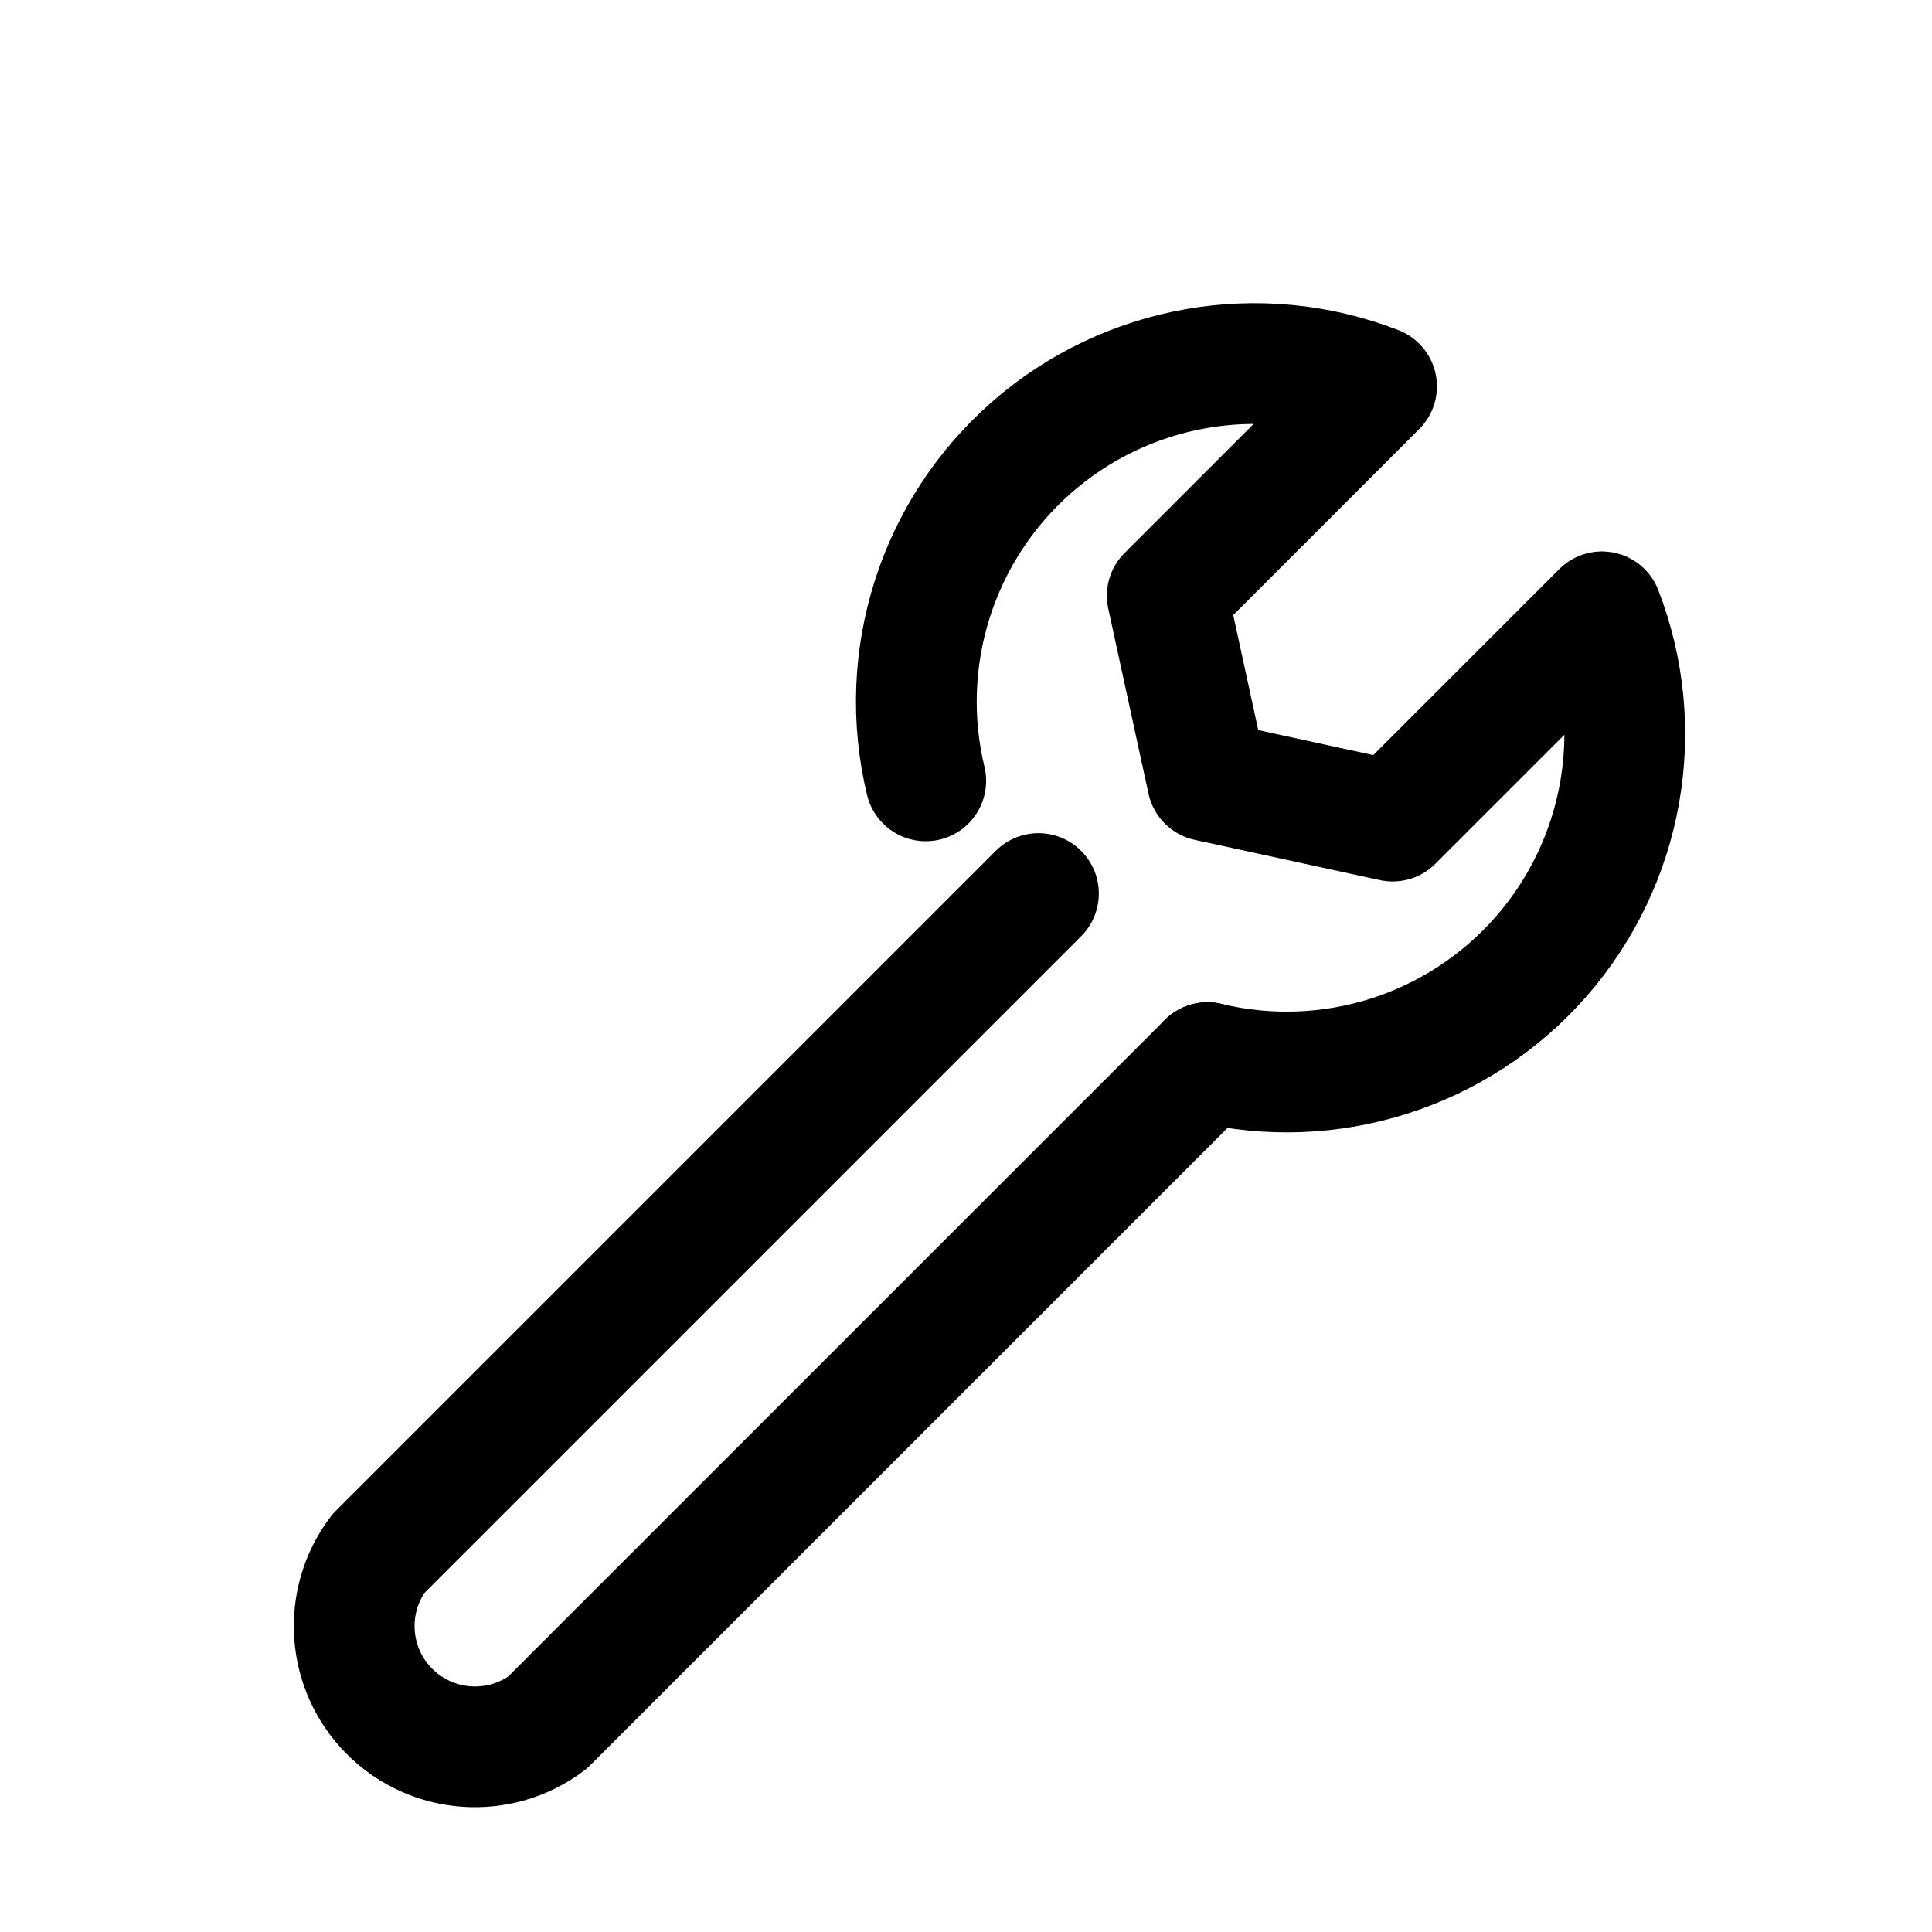
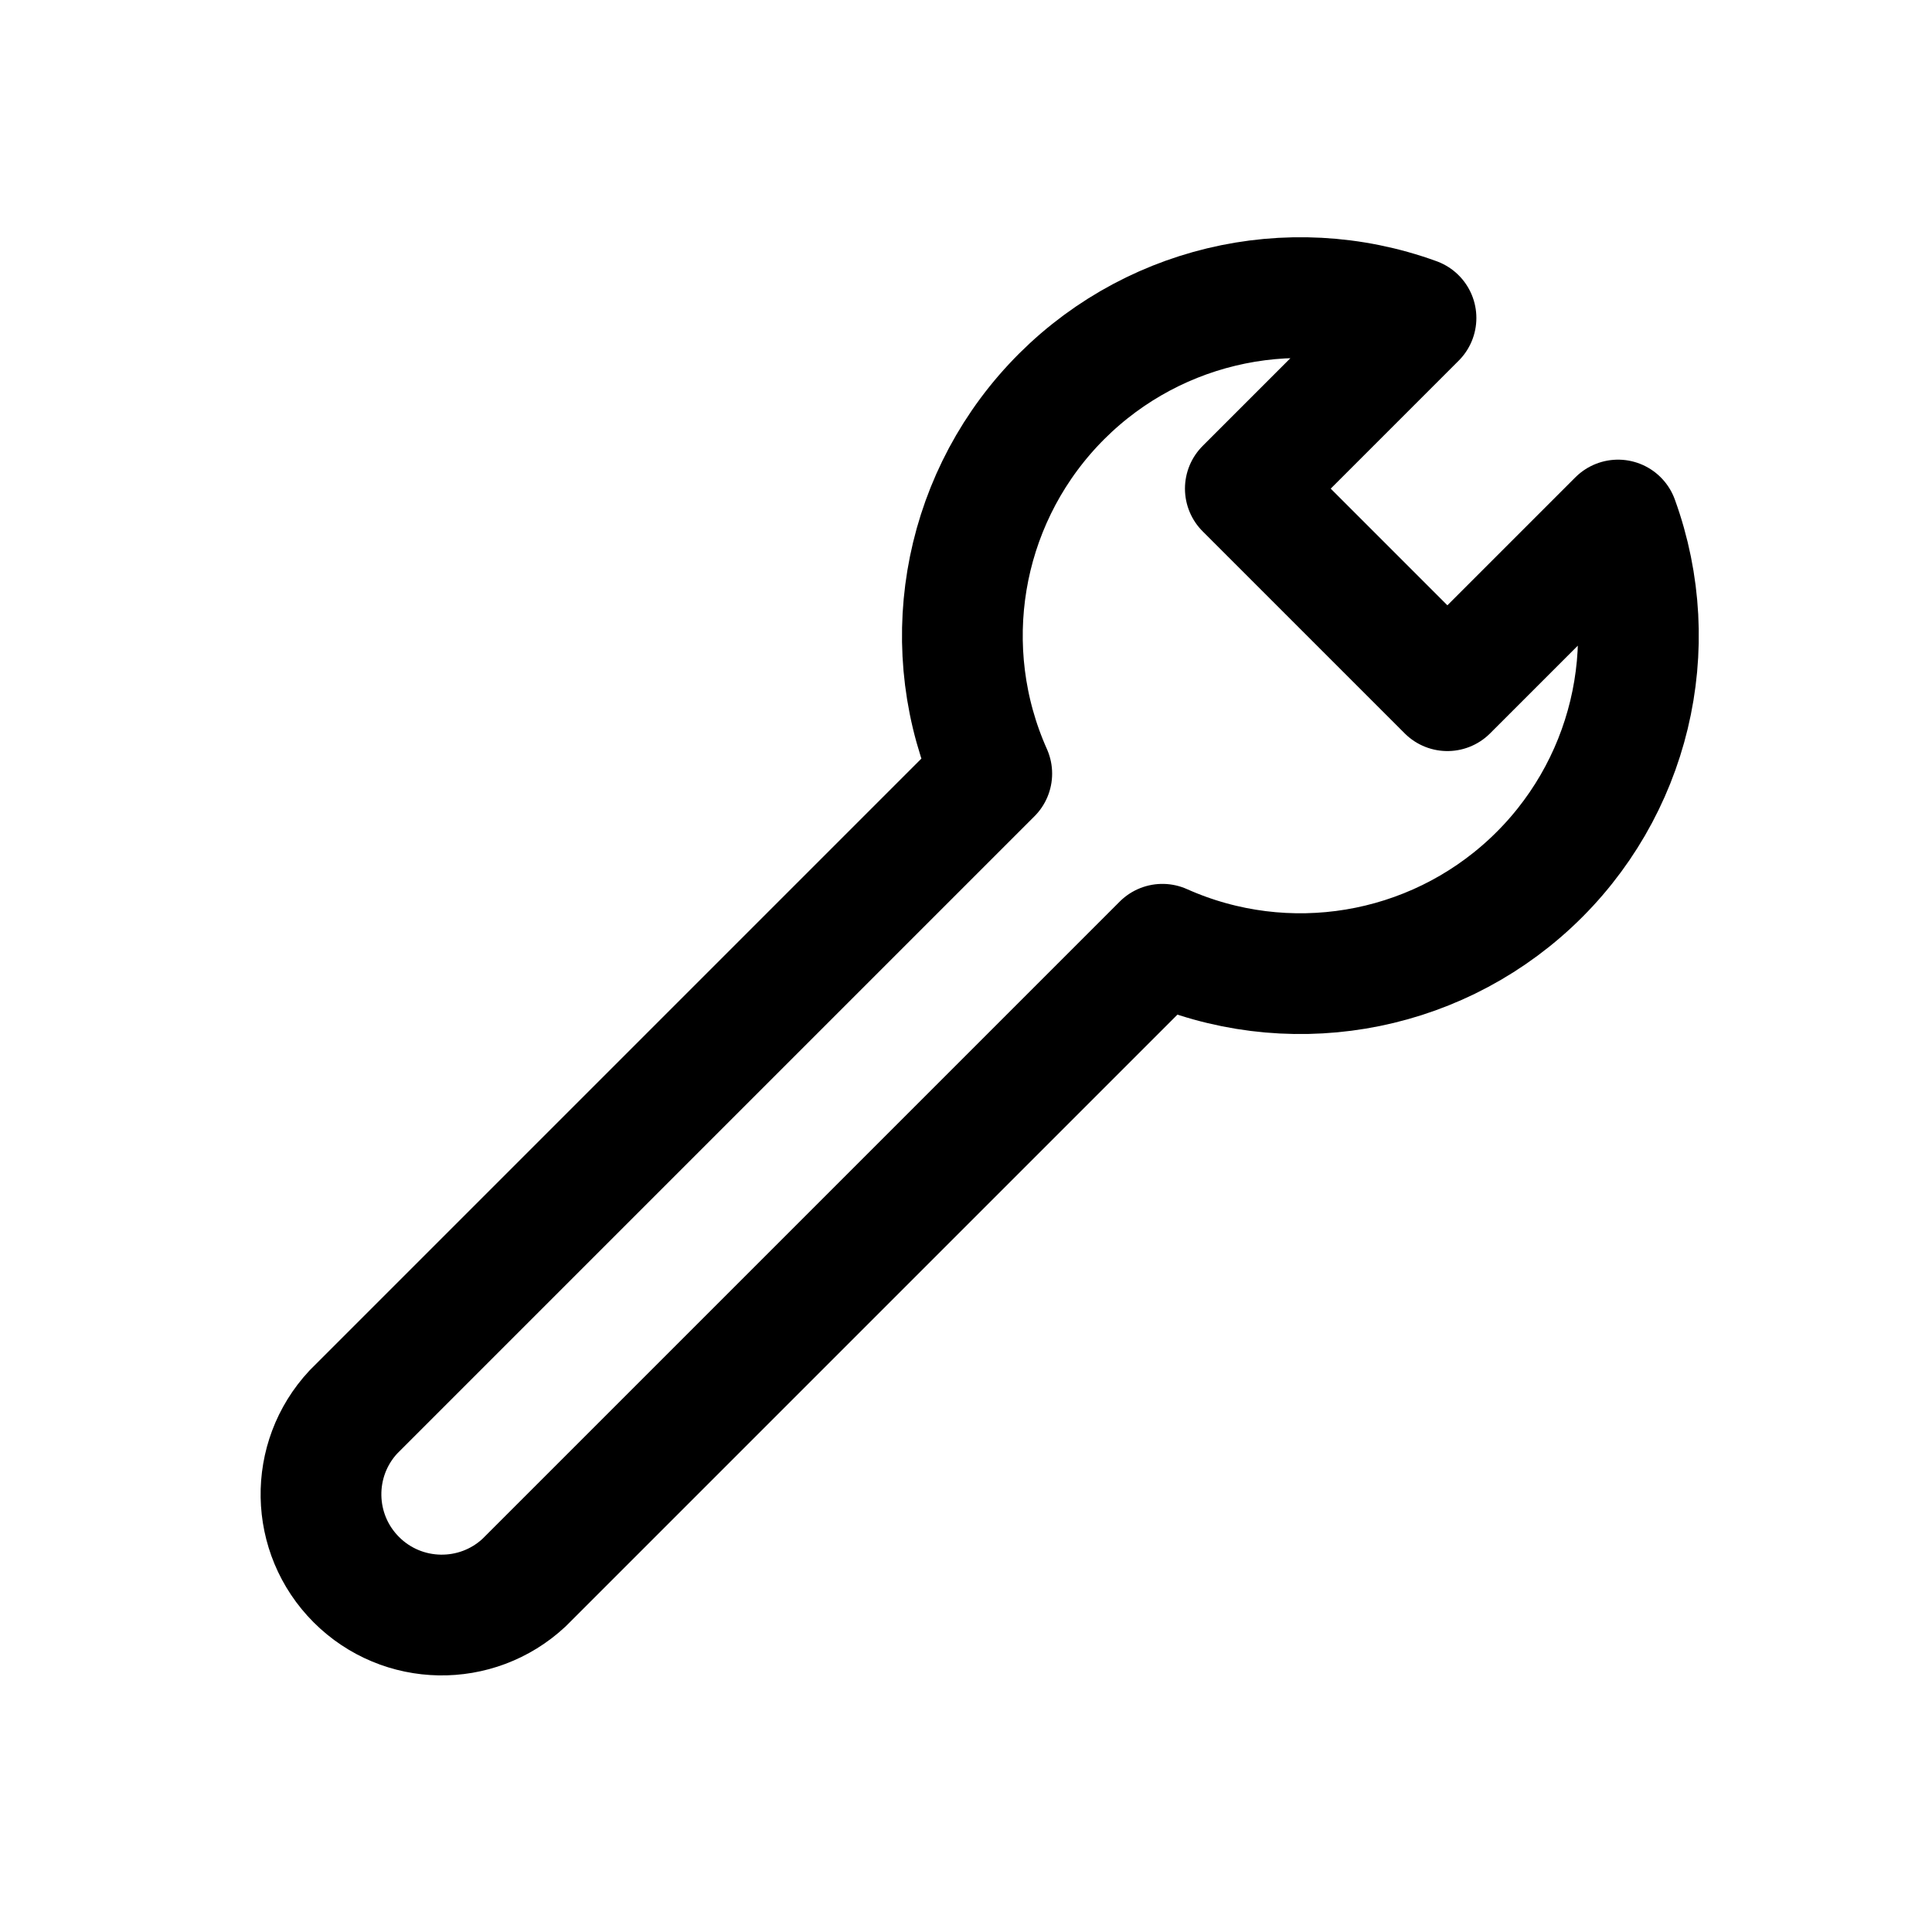
<svg xmlns="http://www.w3.org/2000/svg" width="24" height="24" viewBox="0 0 24 24" fill="none" stroke="currentColor" stroke-width="1.5" stroke-linecap="round" stroke-linejoin="round">
-   <g transform="translate(-.6 .6)">
-     <path d="M13.5 10.5 5.3 18.7a1.5 1.5 0 0 0 2.1 2.1l8.2-8.2" />
-     <path d="M15.6 12.6a4.2 4.2 0 0 0 4.9-5.6l-2.6 2.6-2.3-.5-.5-2.3 2.6-2.6a4.2 4.2 0 0 0-5.6 4.9" />
+   <g transform="translate(-.35 .4)">
+     <path d="M4.74 17.14 12.67 9.21A4.2 4.2 0 0 1 17.94 3.55L15.82 5.67 18.33 8.18 20.45 6.06A4.2 4.2 0 0 1 14.79 11.33L6.86 19.26A1.5 1.5 0 0 1 4.74 17.14Z" />
  </g>
</svg>
